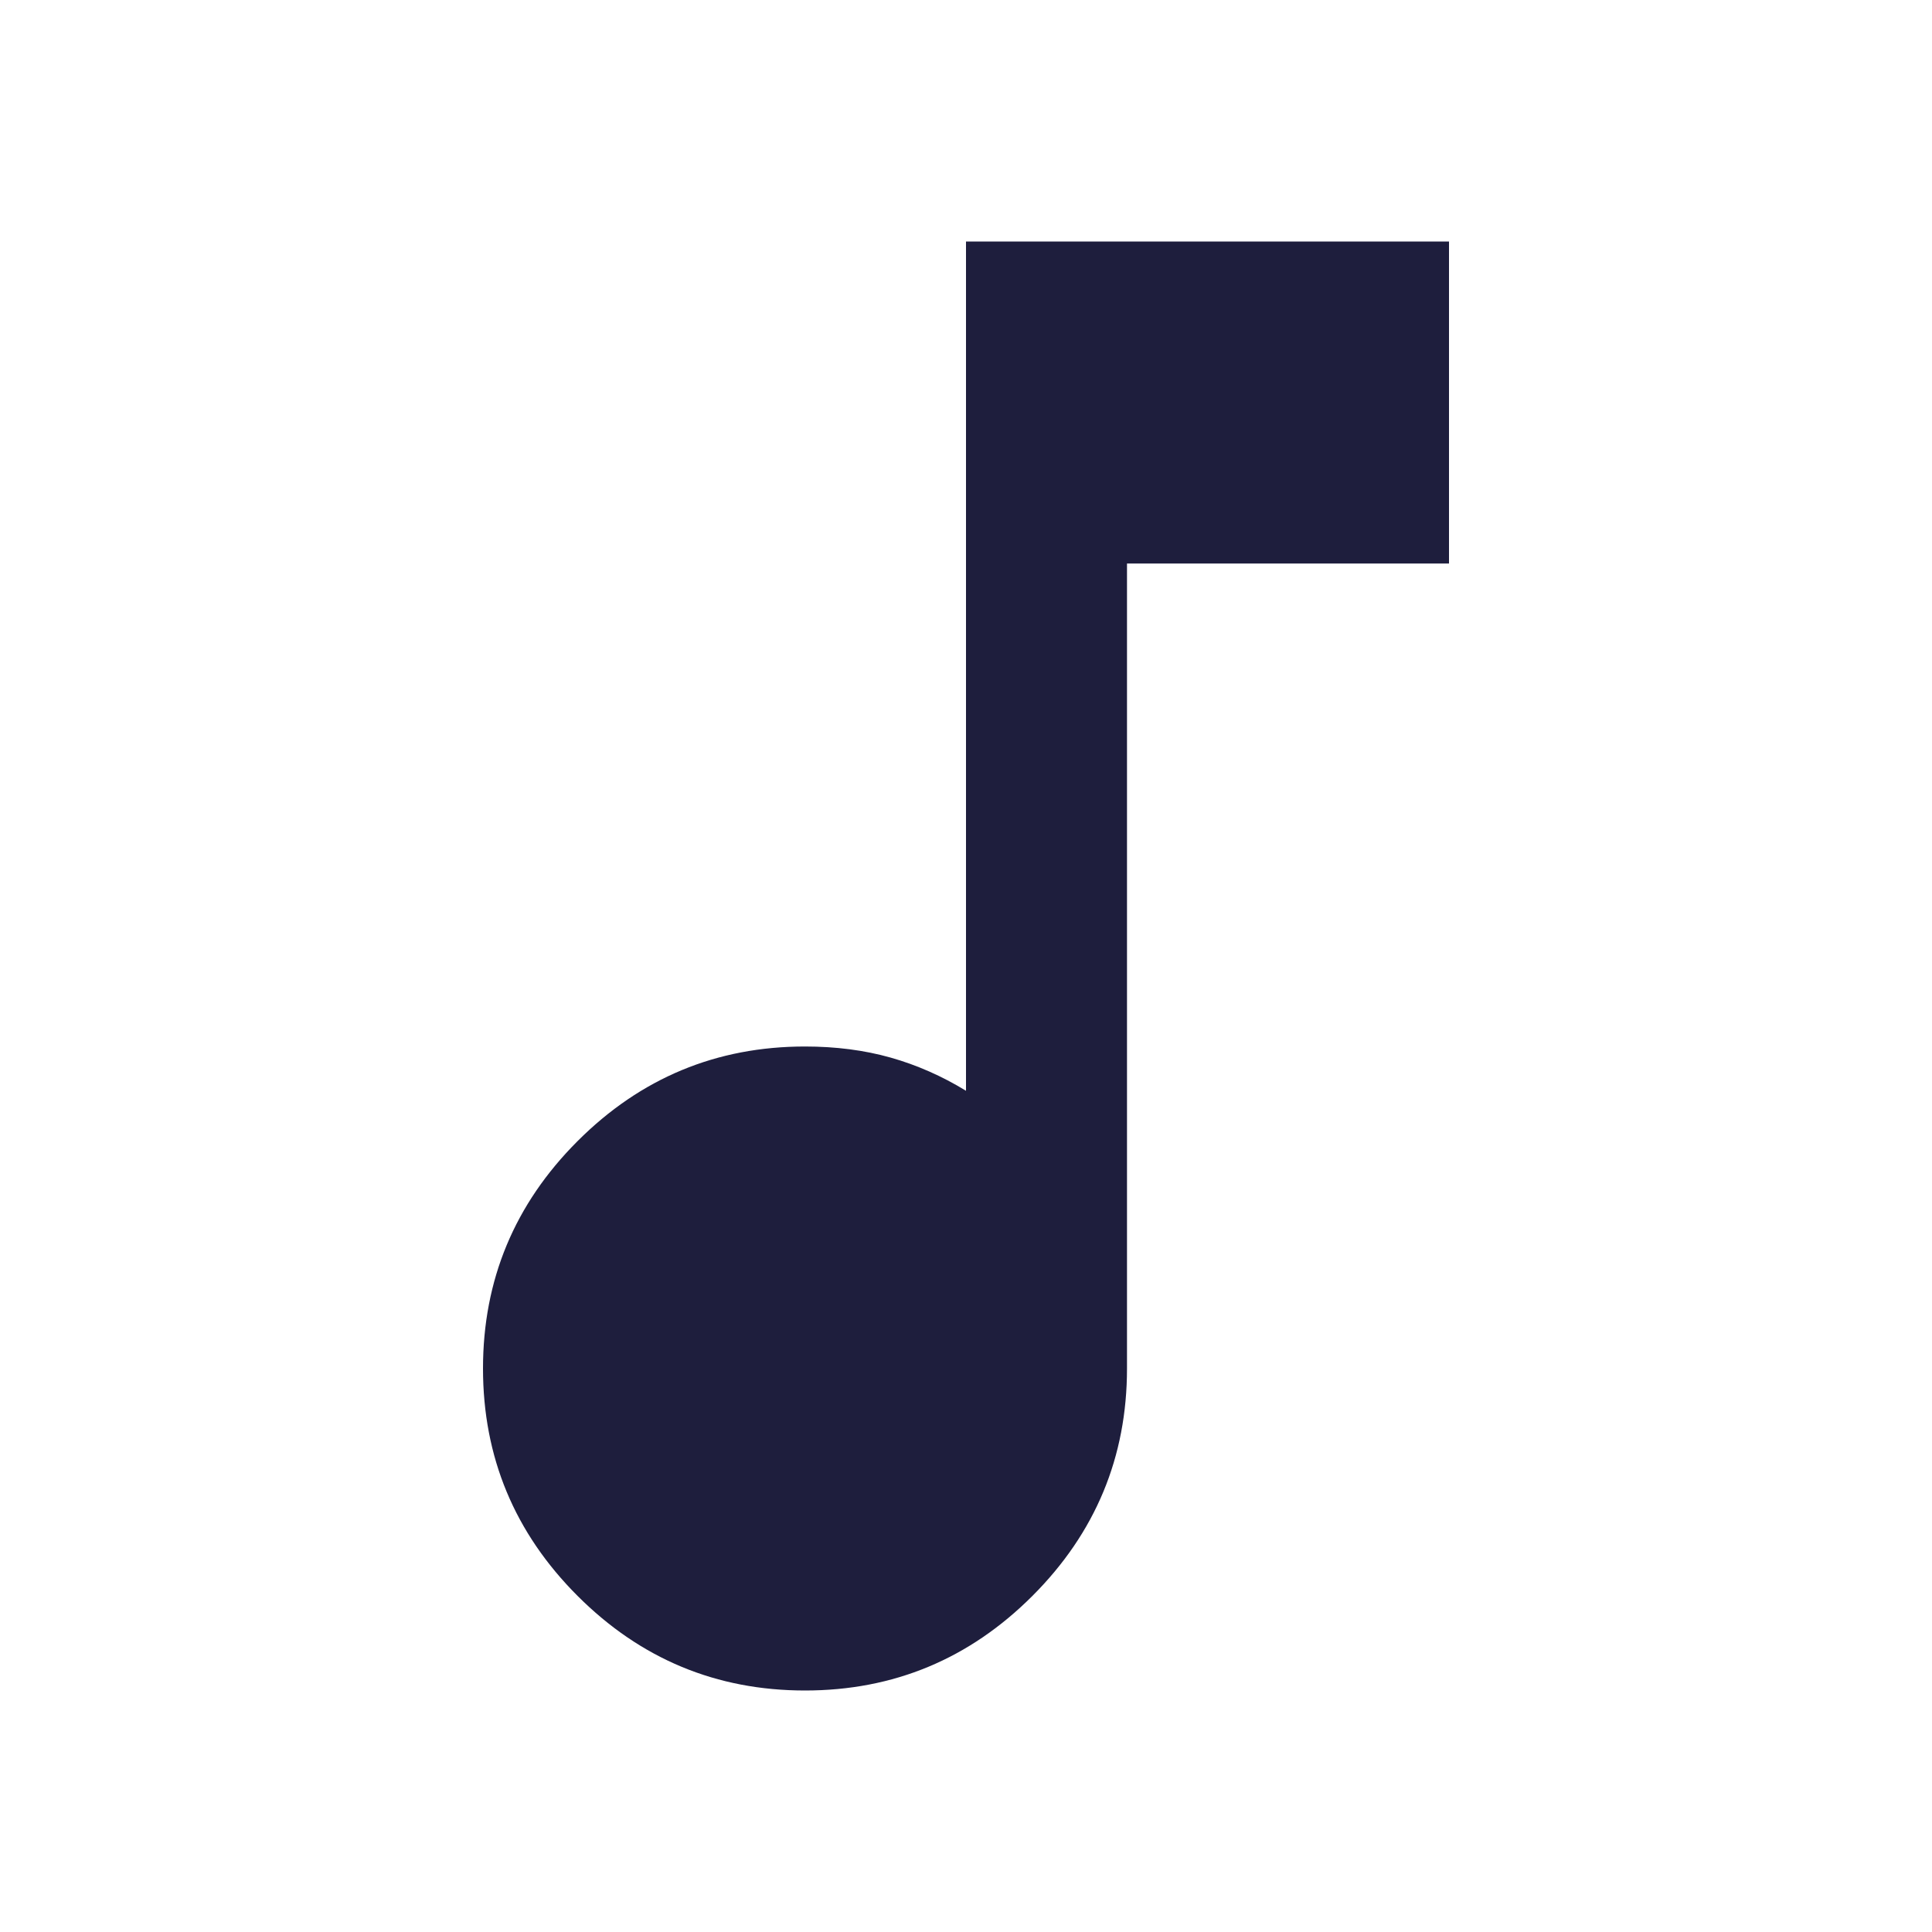
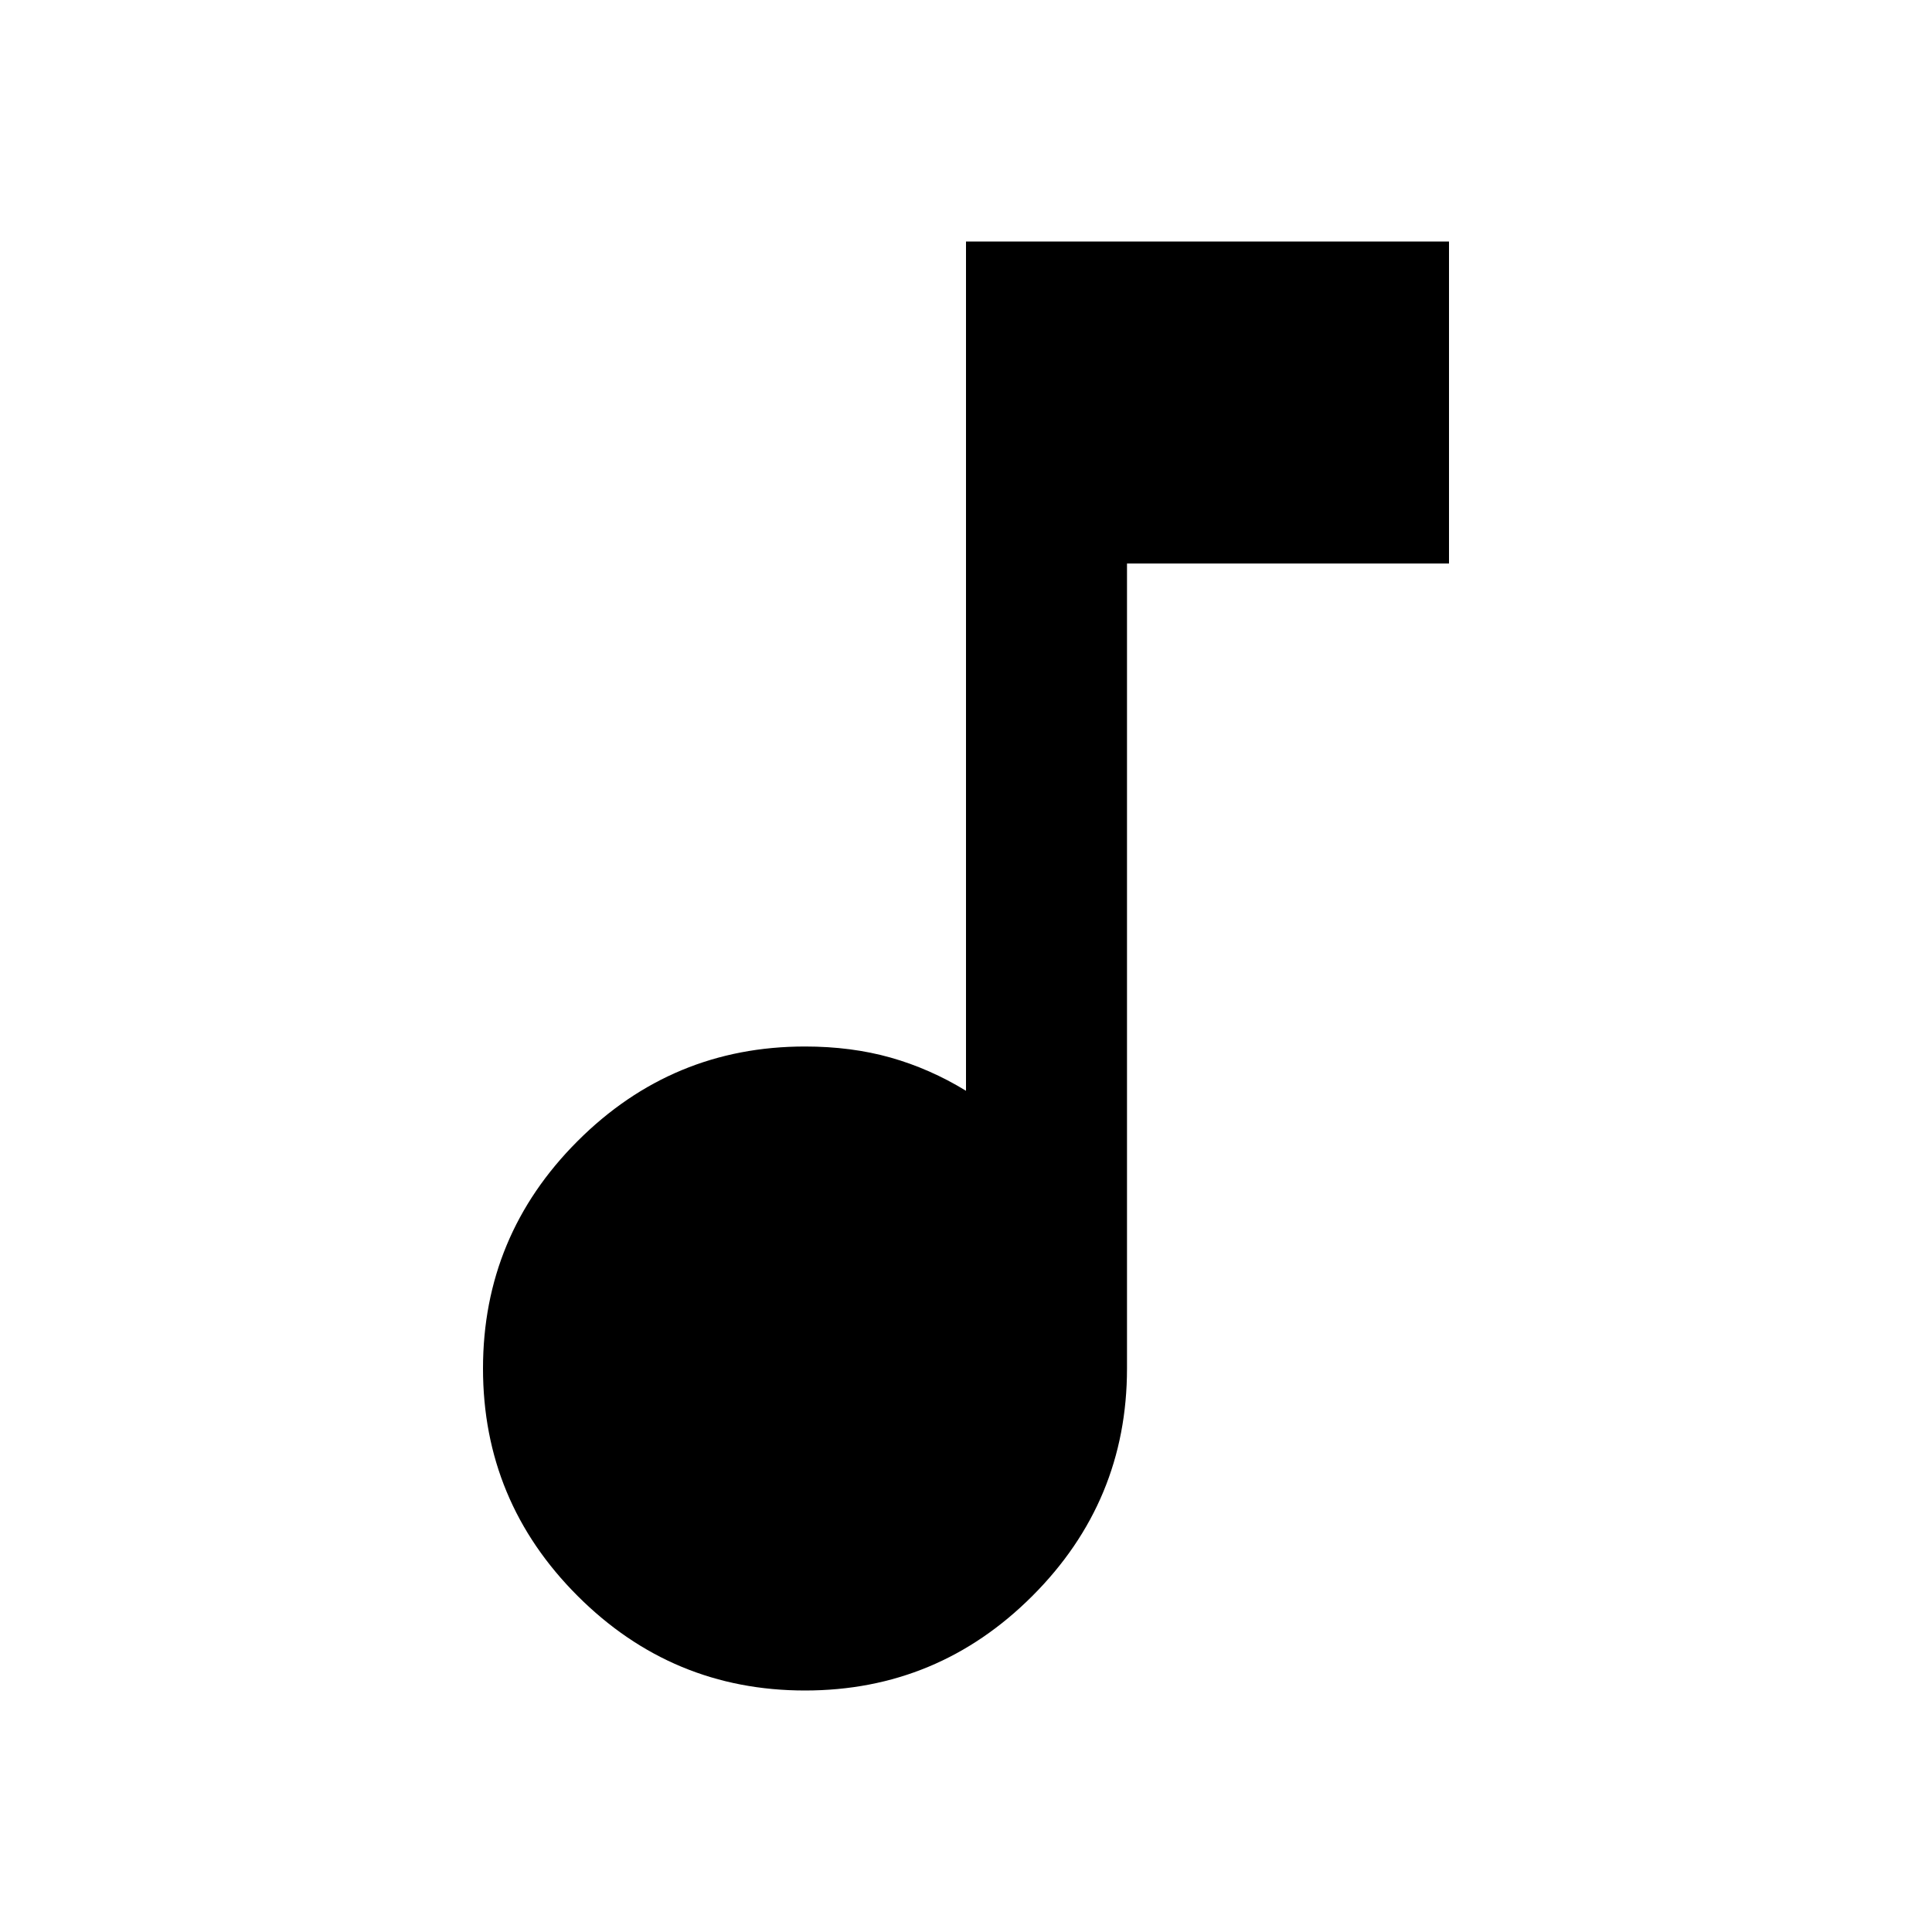
- <svg xmlns="http://www.w3.org/2000/svg" height="24px" viewBox="0 -960 960 960" width="24px" fill="#1E1E3D">
+ <svg xmlns="http://www.w3.org/2000/svg" height="24px" viewBox="0 -960 960 960" width="24px">
  <path d="M400-120q-66 0-113-47t-47-113q0-66 47-113t113-47q23 0 42.5 5.5T480-418v-422h240v160H560v400q0 66-47 113t-113 47Z" />
</svg>
